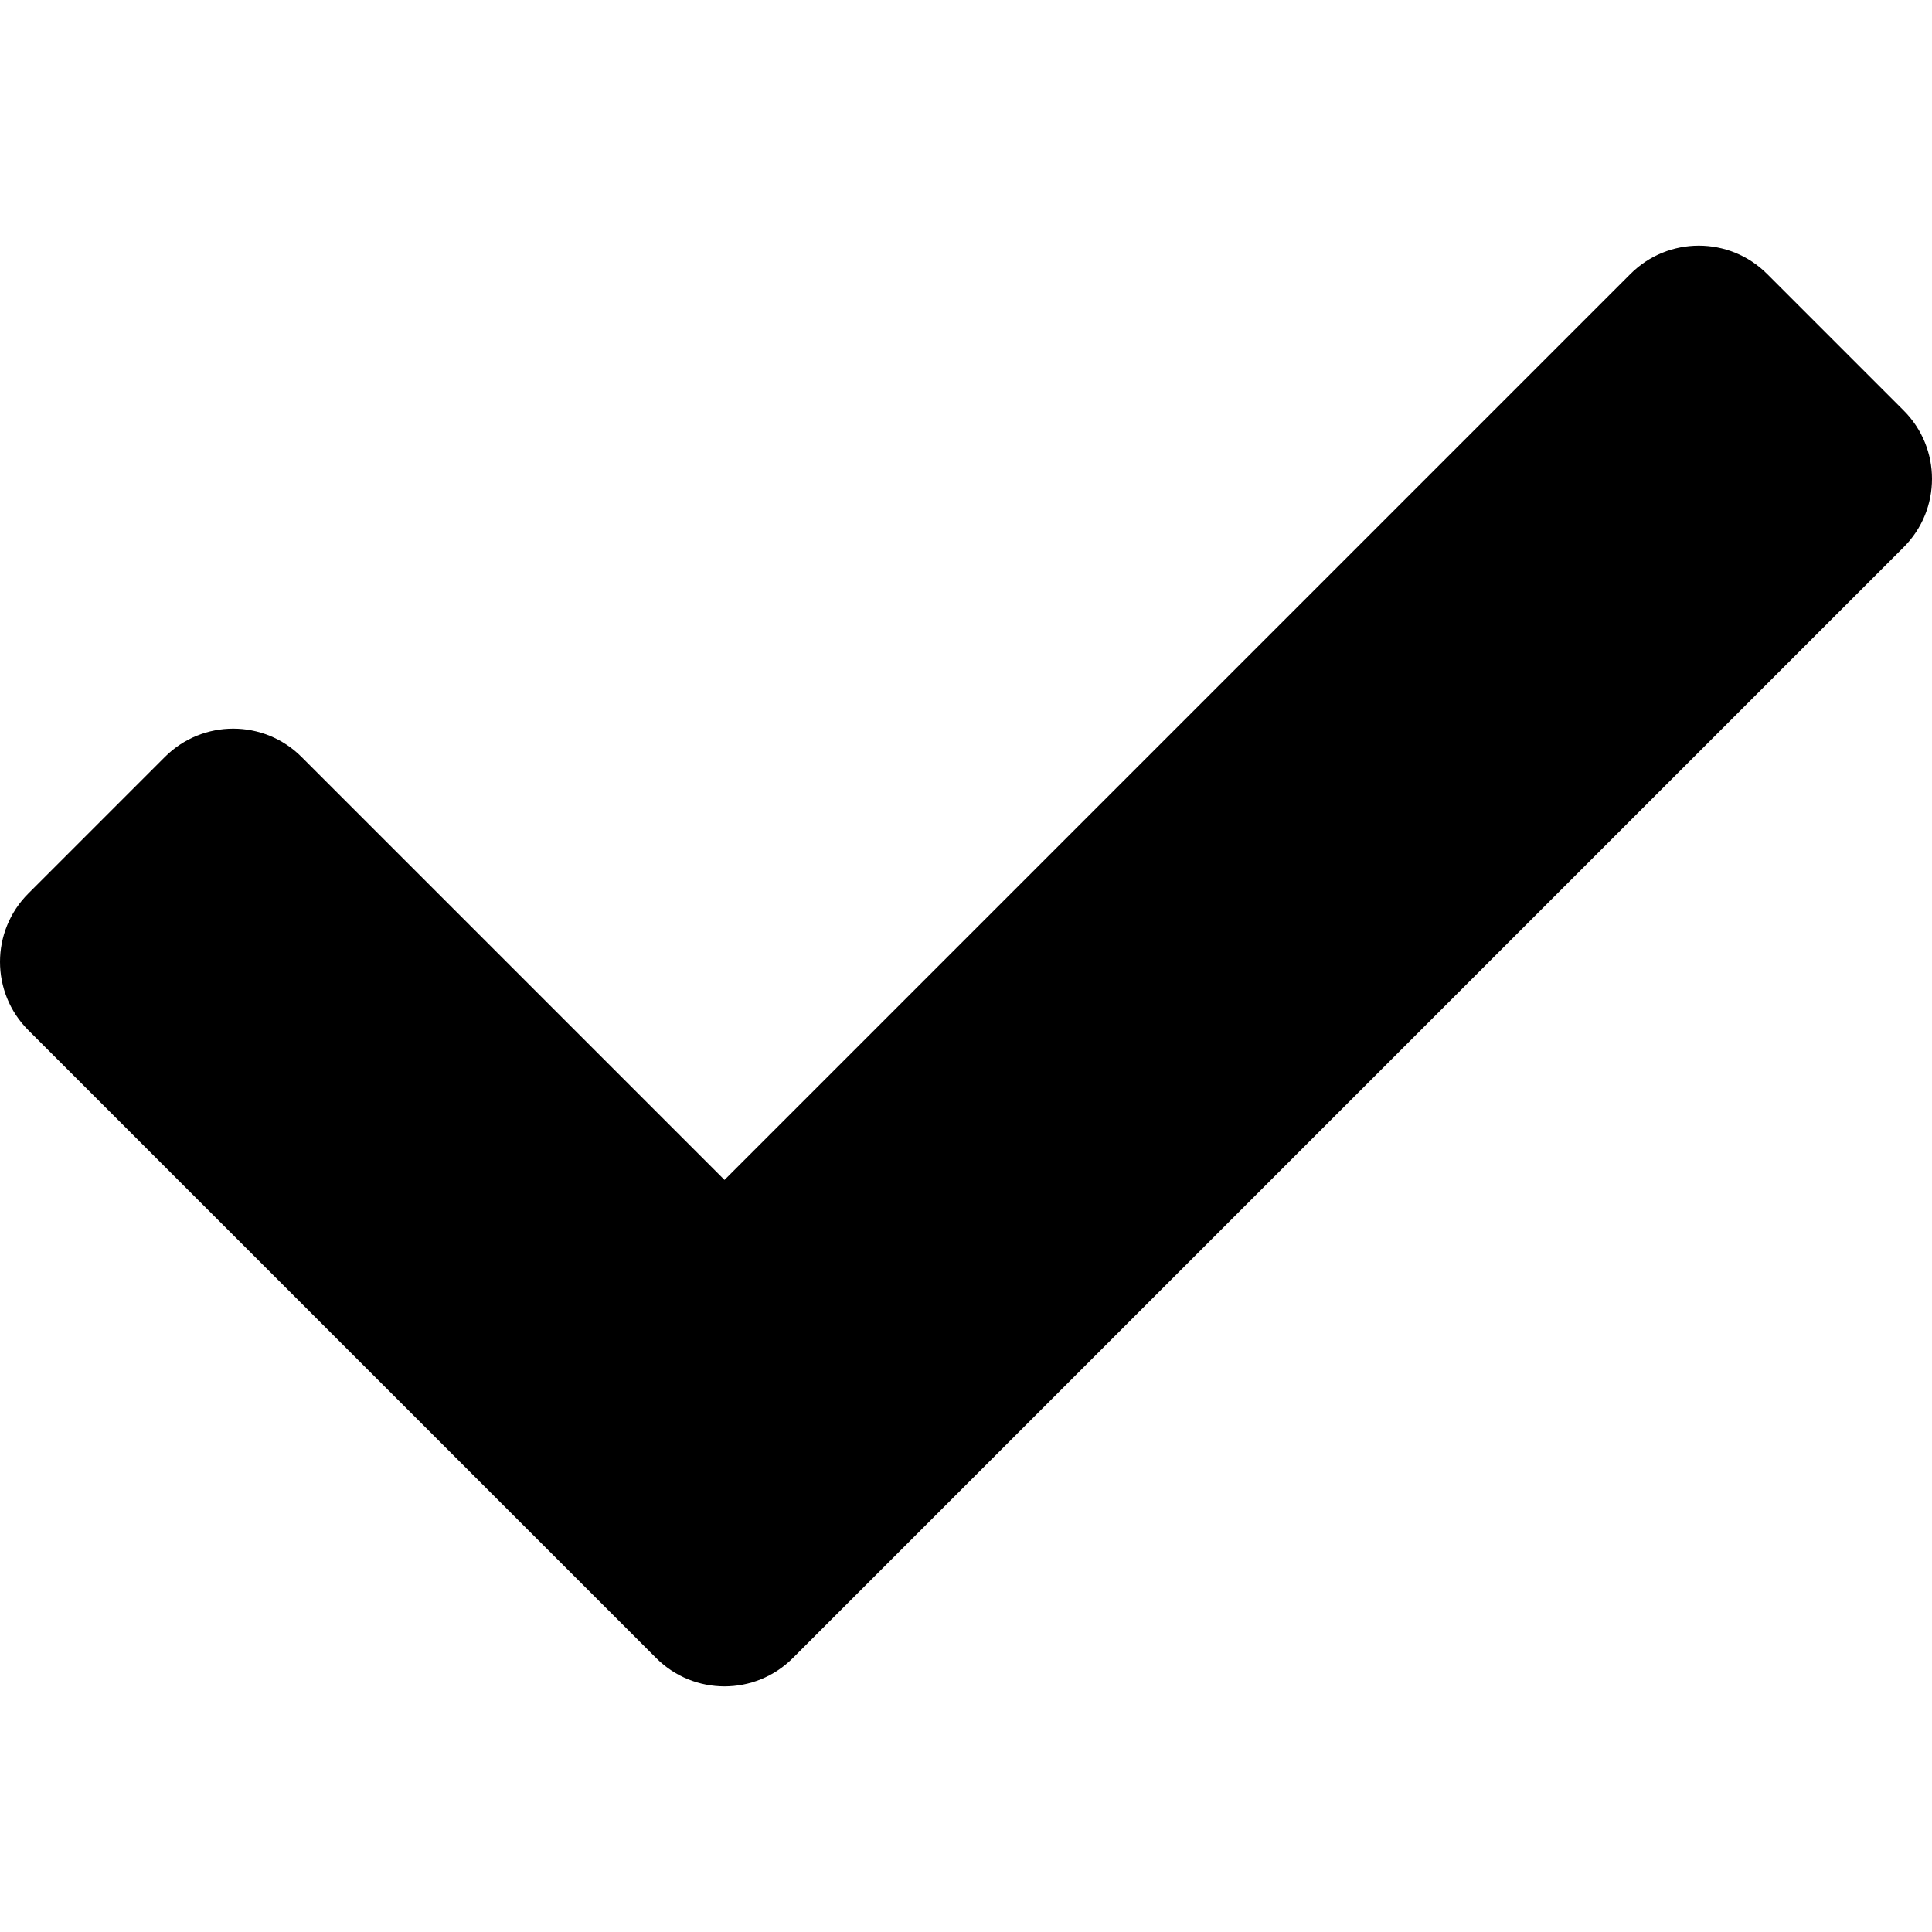
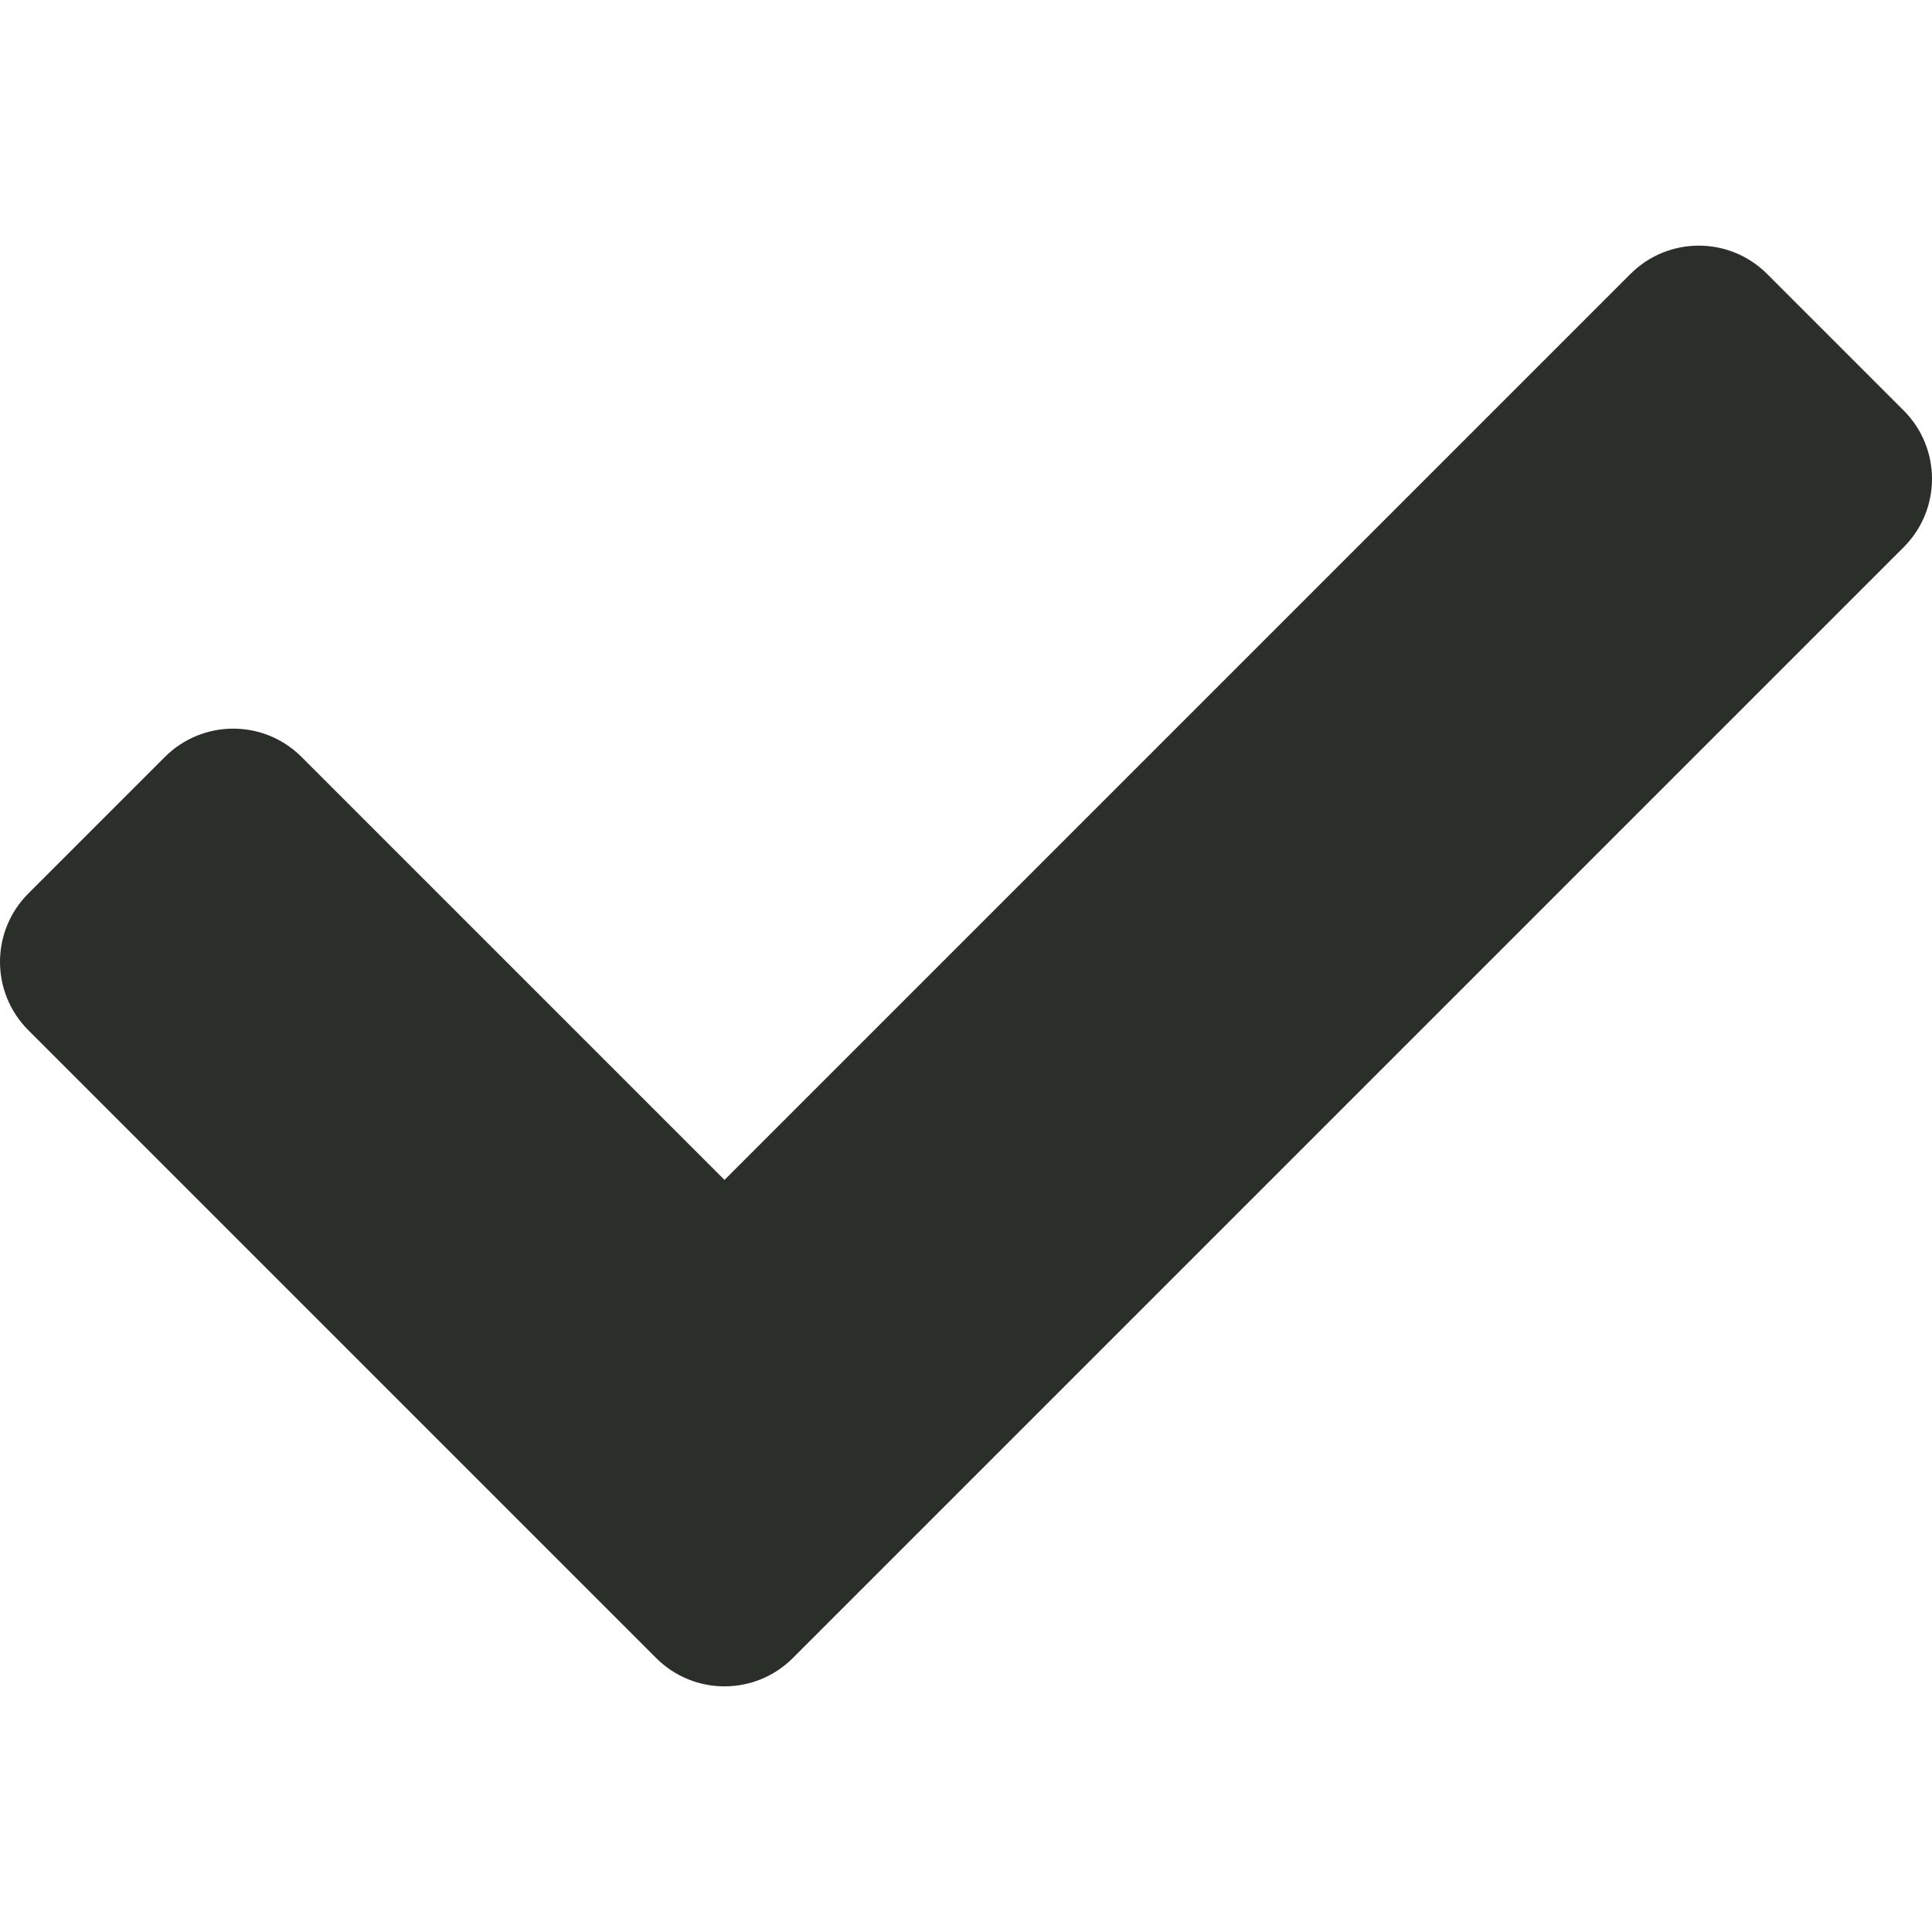
<svg xmlns="http://www.w3.org/2000/svg" viewBox="0 0 512 512">
-   <path d="M173.898 439.404l-166.4-166.4c-9.997-9.997-9.997-26.206 0-36.204l36.203-36.204c9.997-9.998 26.207-9.998 36.204 0L192 312.69 432.095 72.596c9.997-9.997 26.207-9.997 36.204 0l36.203 36.204c9.997 9.997 9.997 26.206 0 36.204l-294.4 294.401c-9.998 9.997-26.207 9.997-36.204-.001z" />
+   <path fill="#2b2f2a" d="M173.898 439.404l-166.4-166.4c-9.997-9.997-9.997-26.206 0-36.204l36.203-36.204c9.997-9.998 26.207-9.998 36.204 0L192 312.69 432.095 72.596c9.997-9.997 26.207-9.997 36.204 0l36.203 36.204c9.997 9.997 9.997 26.206 0 36.204l-294.4 294.401c-9.998 9.997-26.207 9.997-36.204-.001z" />
</svg>
